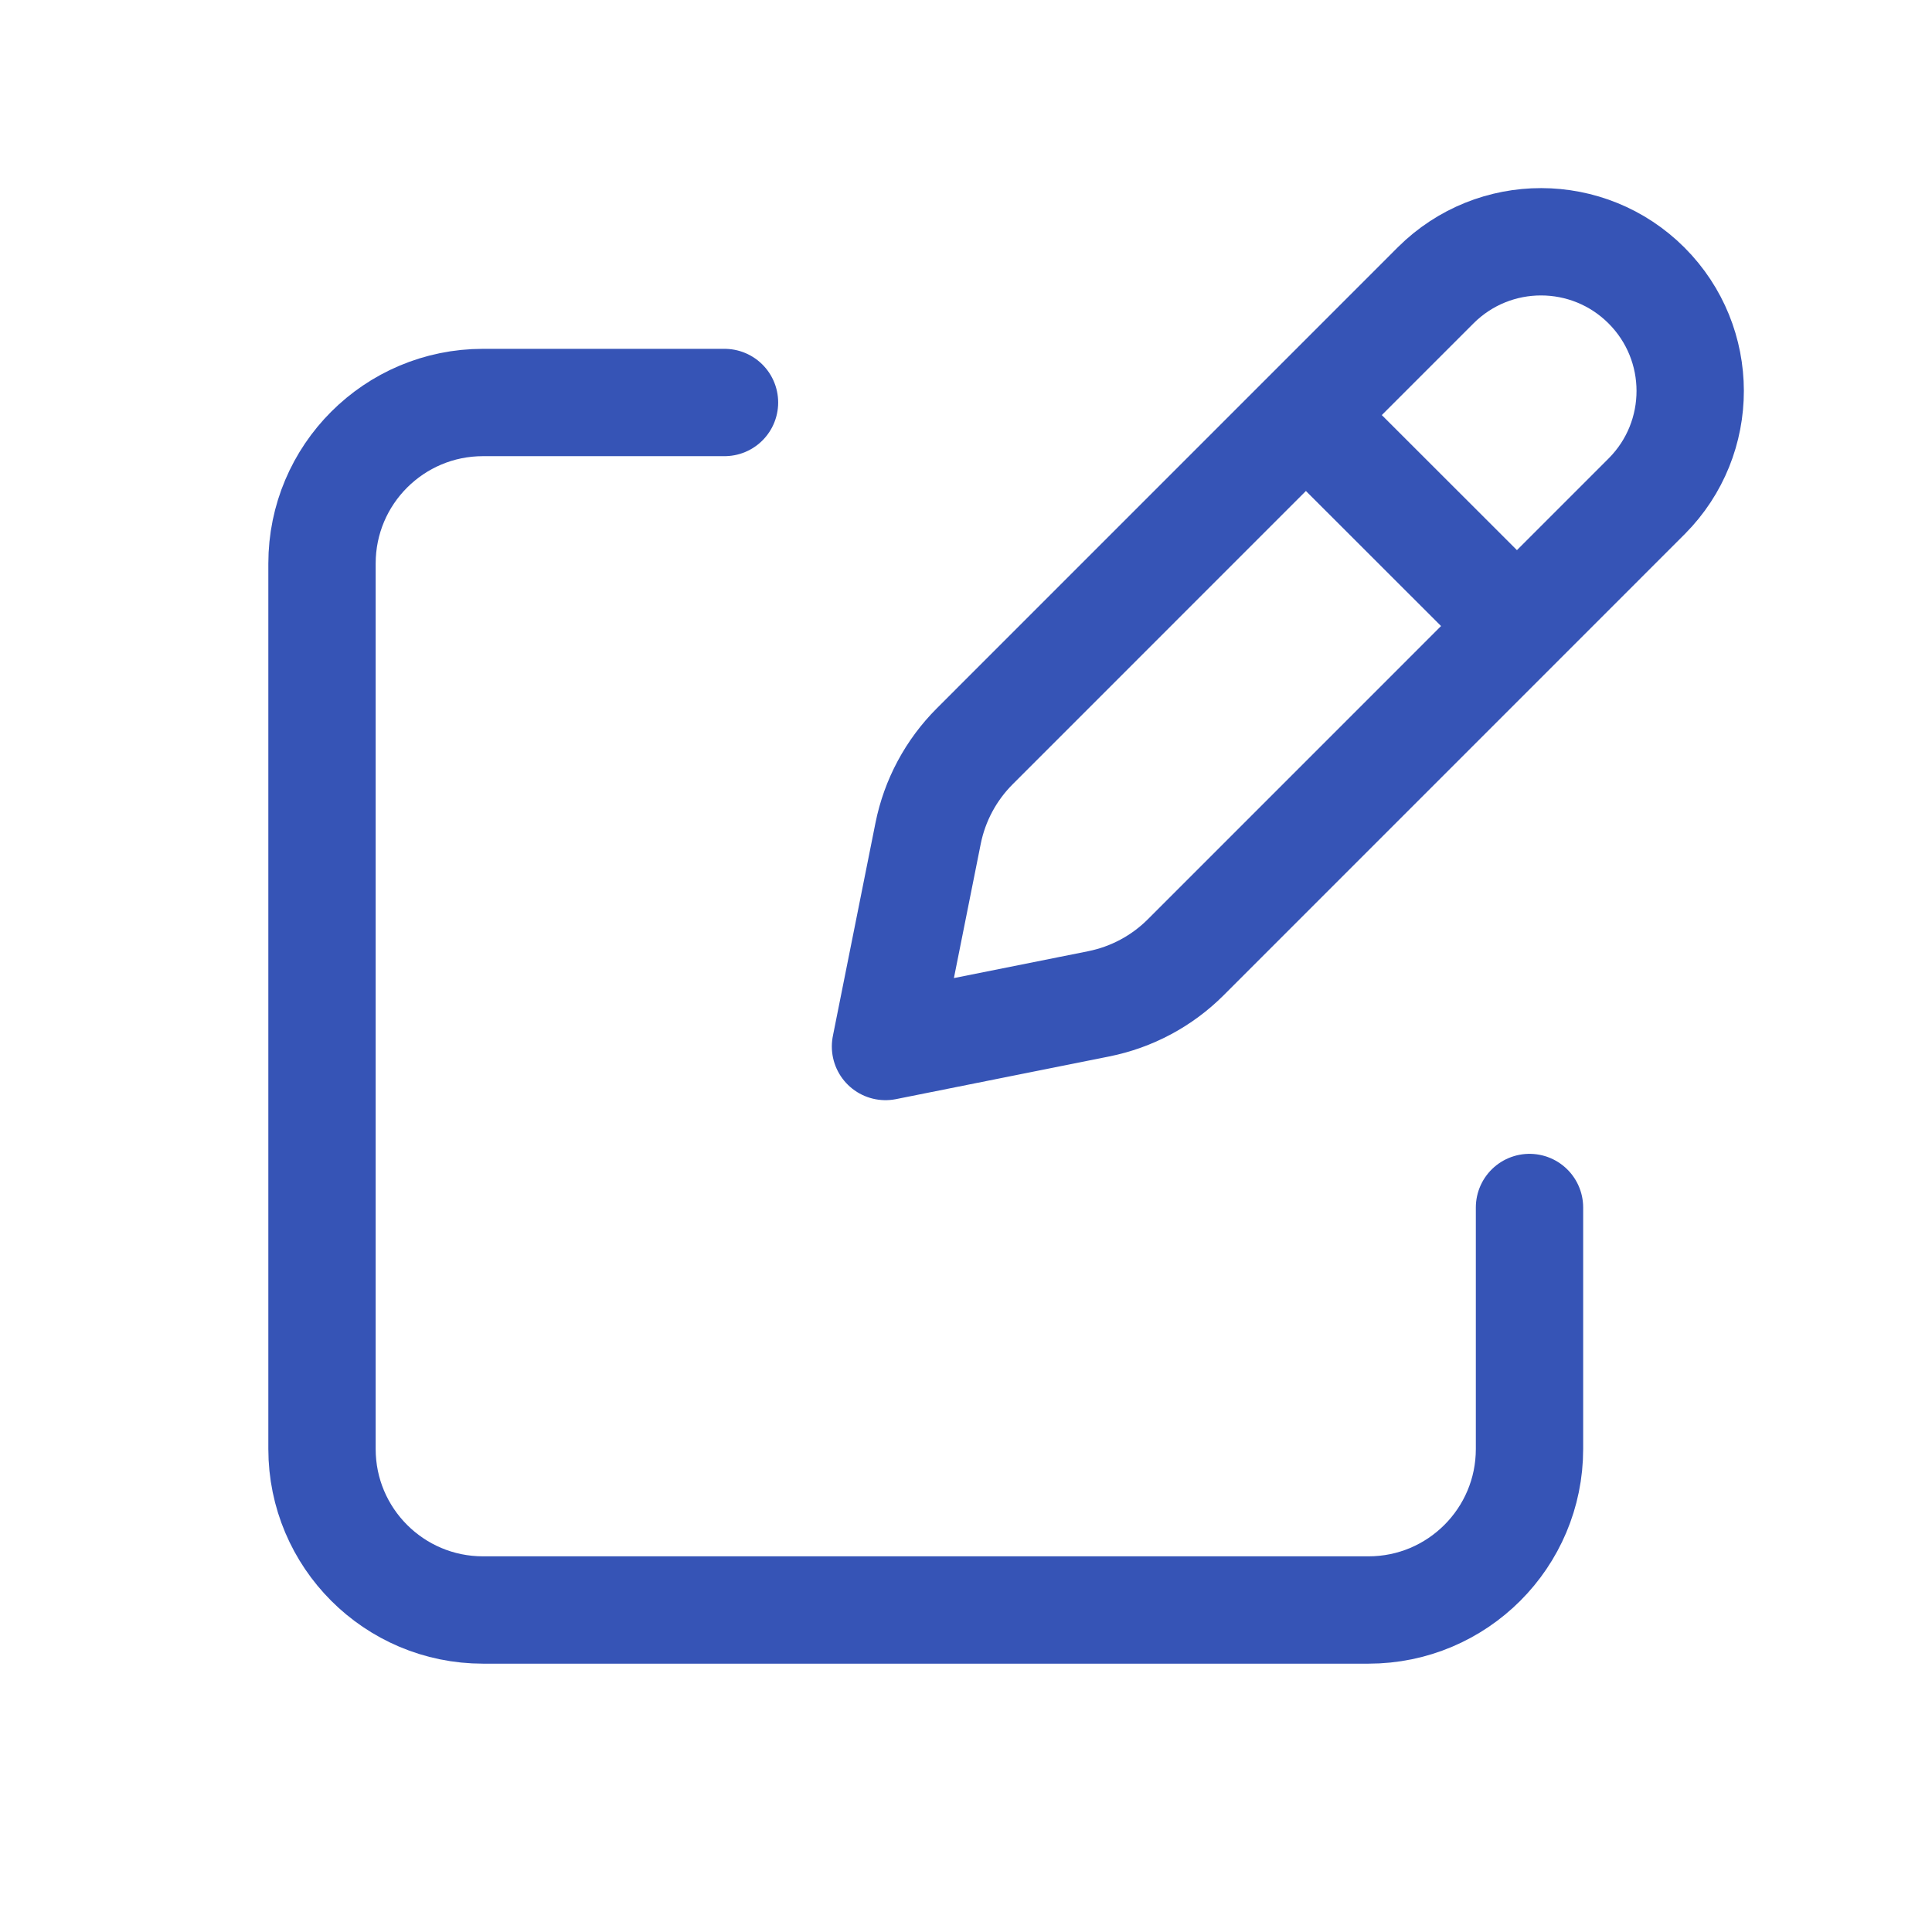
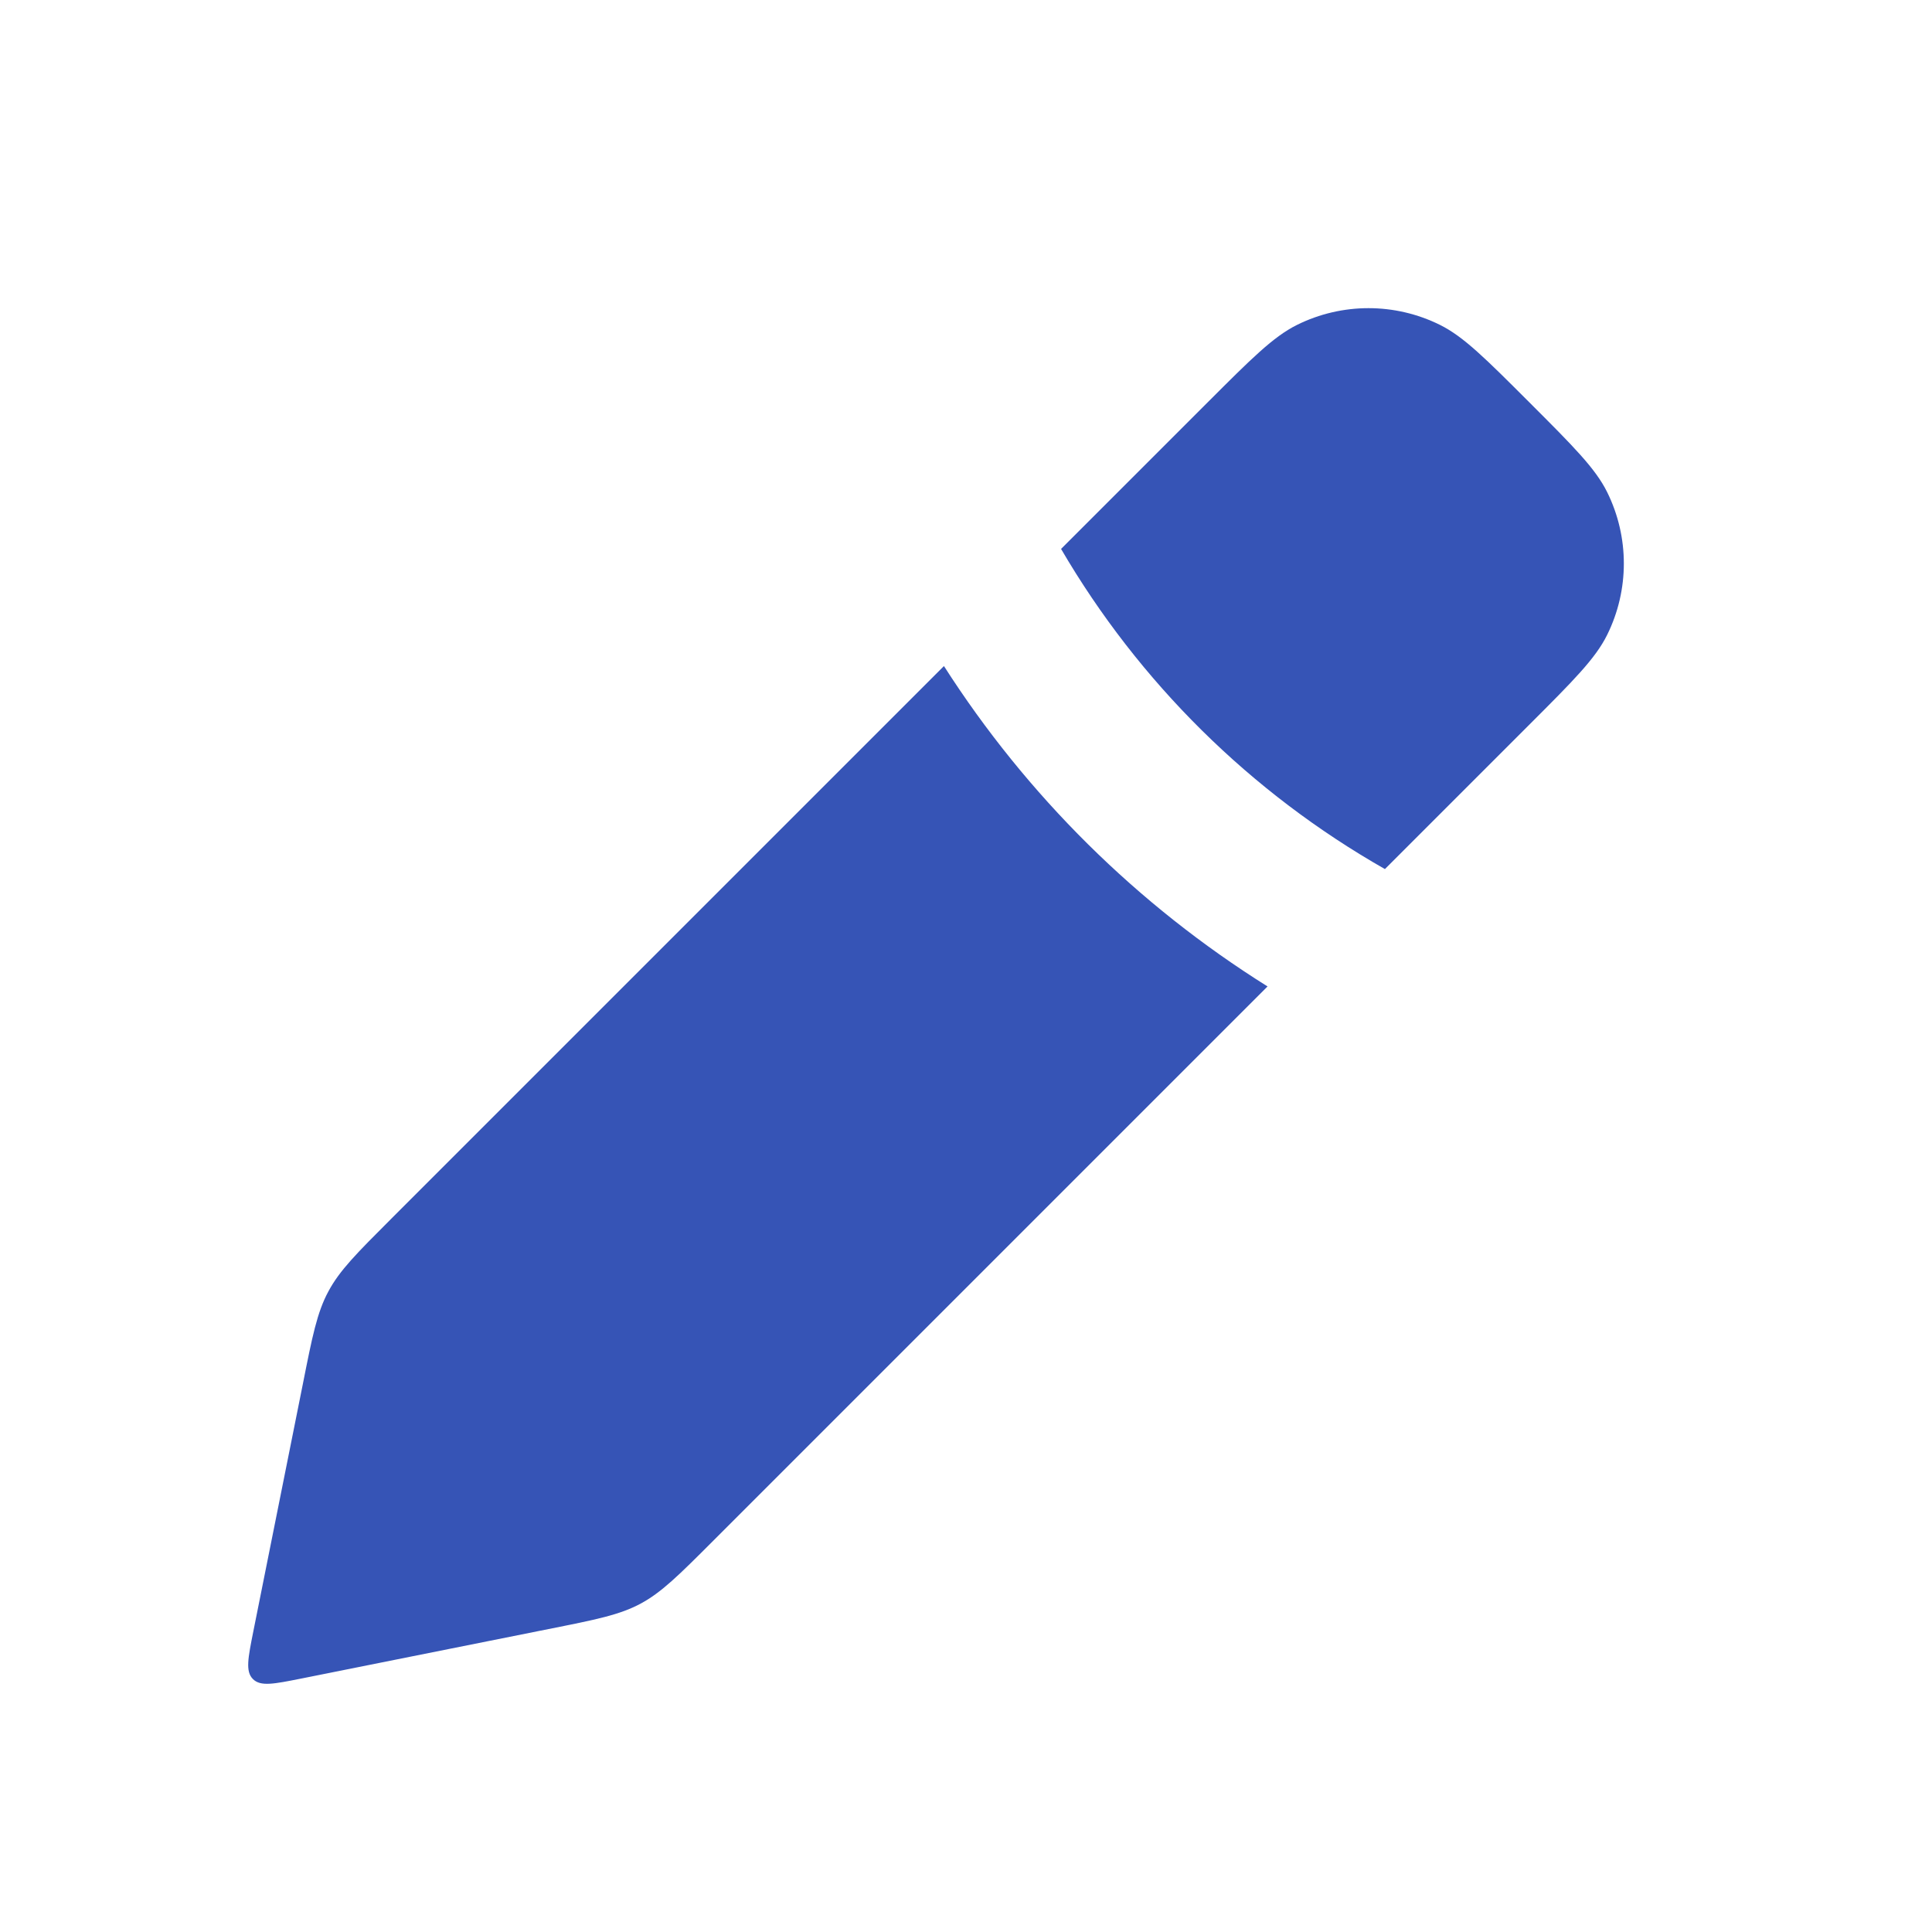
- <svg xmlns="http://www.w3.org/2000/svg" width="36" height="36" fill="none" viewBox="0 0 36 36">
-   <path stroke="#3654B6" stroke-linecap="round" stroke-linejoin="round" stroke-width="2" d="m24.711 8.112 3.177 3.175-3.177-3.175Zm2.043-2.798-8.59 8.591a3.177 3.177 0 0 0-.87 1.623L16.5 19.5l3.972-.795a3.174 3.174 0 0 0 1.623-.868l8.59-8.591a2.78 2.78 0 0 0-3.931-3.932v0Z" />
-   <path stroke="#3654B6" stroke-linecap="round" stroke-linejoin="round" stroke-width="2" d="M28.5 22.5V27a3 3 0 0 1-3 3H9a3 3 0 0 1-3-3V10.5a3 3 0 0 1 3-3h4.5" />
+ <svg xmlns="http://www.w3.org/2000/svg" width="24" height="24" fill="none" viewBox="0 0 24 24">
+   <path fill="#3654B6" fill-rule="evenodd" d="M17.204 10.796 19 9c.545-.545.818-.818.964-1.112a2 2 0 0 0 0-1.776C19.818 5.818 19.545 5.545 19 5c-.545-.545-.818-.818-1.112-.964a2 2 0 0 0-1.776 0c-.294.146-.567.419-1.112.964l-1.819 1.819a10.9 10.9 0 0 0 4.023 3.977Zm-5.477-2.523-6.87 6.87c-.426.426-.638.638-.778.9-.14.26-.199.555-.316 1.145l-.616 3.077c-.066.332-.1.498-.005.593.095.095.26.061.593-.005l3.077-.616c.59-.117.885-.176 1.146-.316.26-.14.473-.352.898-.777l6.89-6.89a12.901 12.901 0 0 1-4.02-3.98Z" clip-rule="evenodd" />
</svg>
